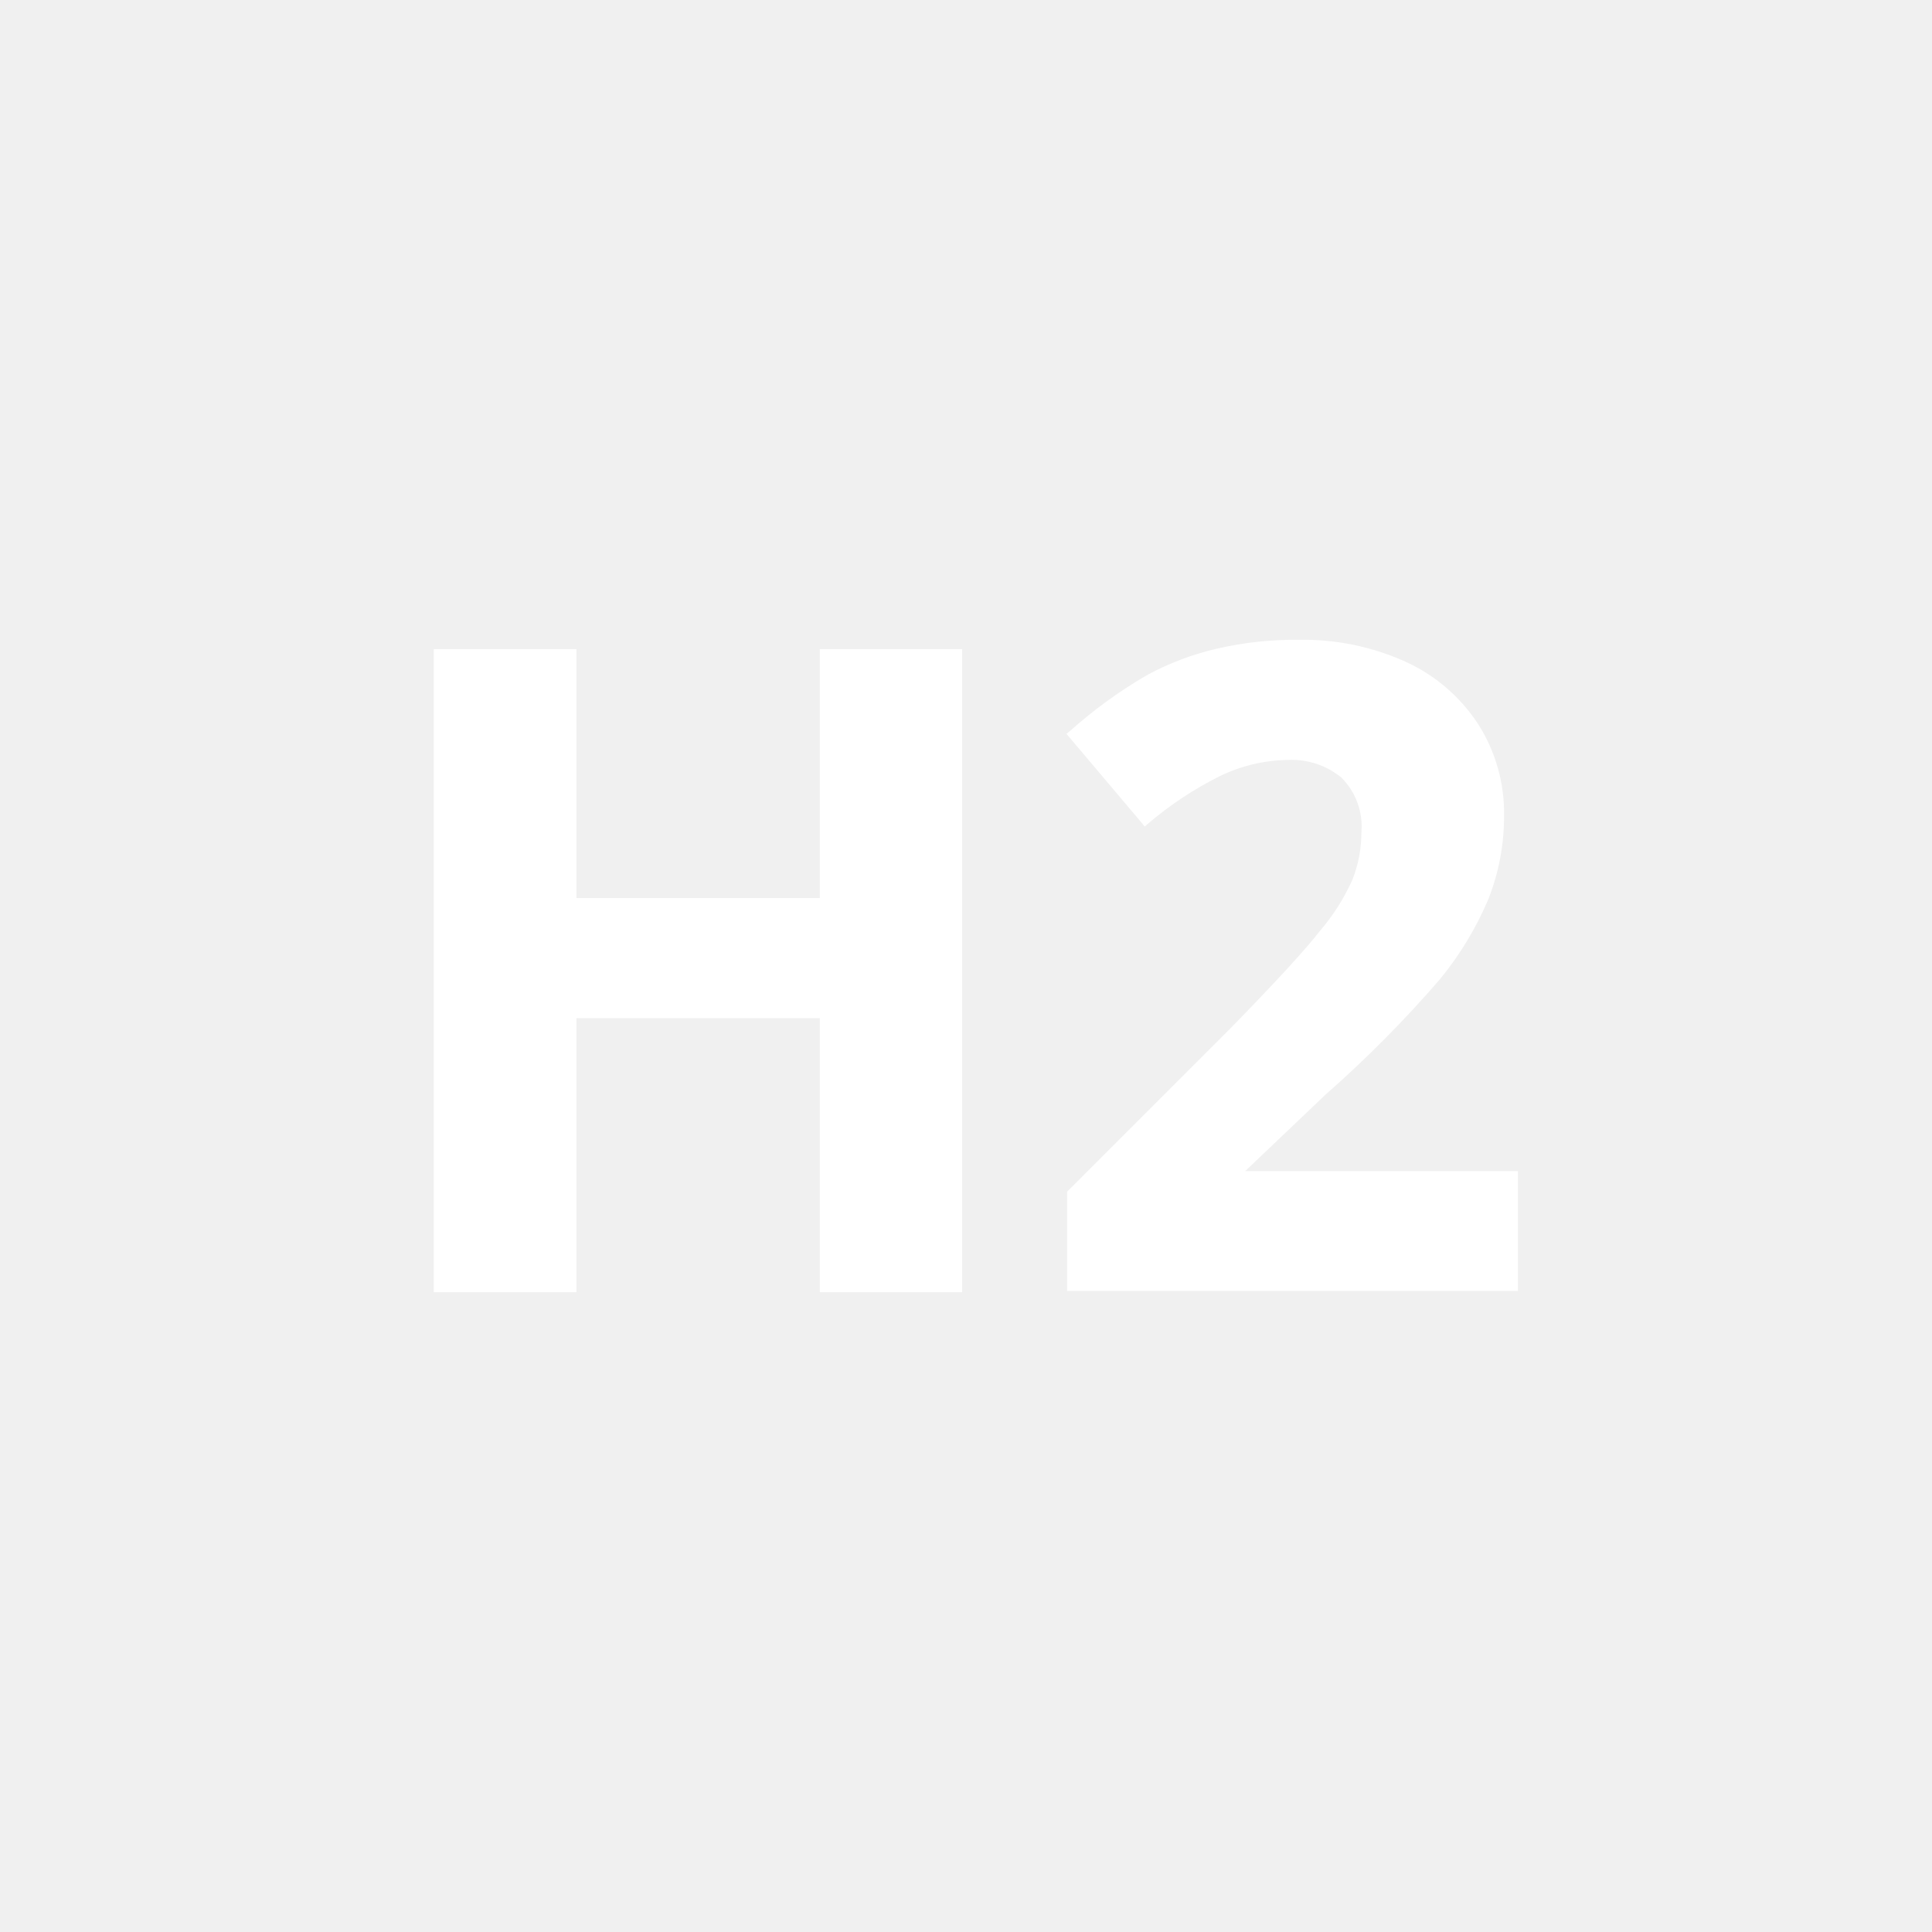
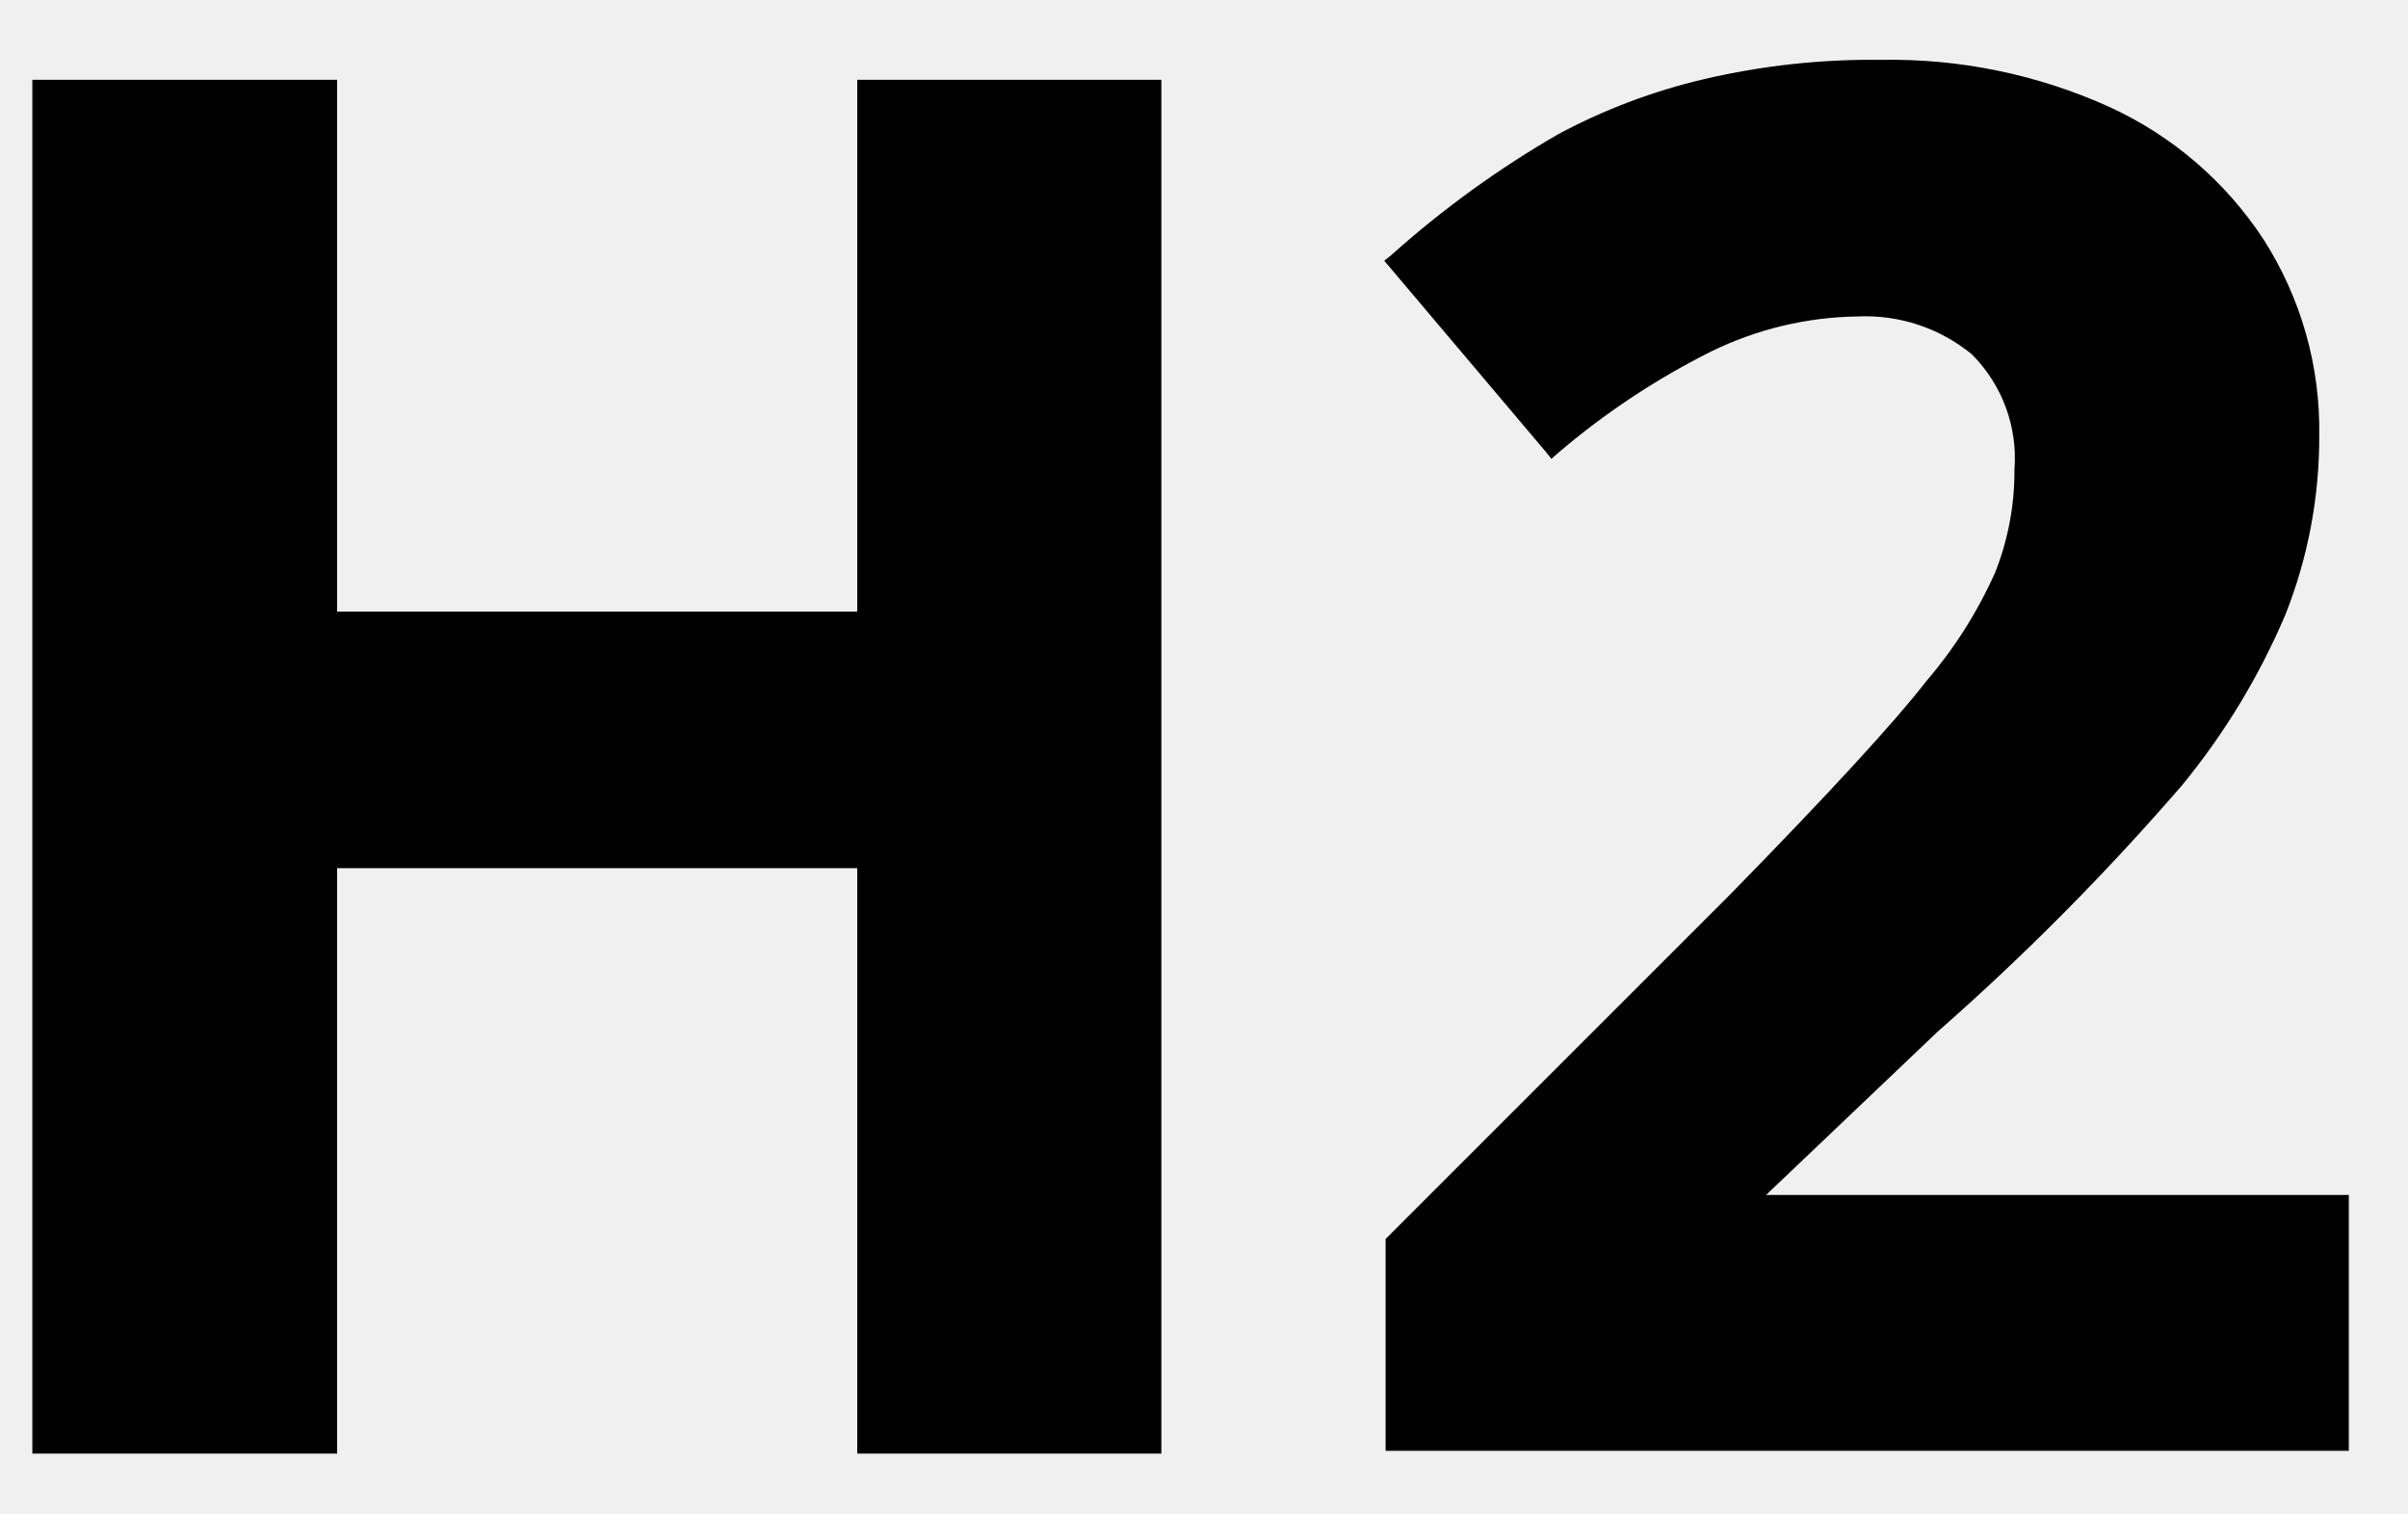
- <svg xmlns="http://www.w3.org/2000/svg" id="Ebene_1" data-name="Ebene 1" viewBox="0 0 60 60">
-   <polygon points="25.46 27.89 17.9 27.89 17.9 20.16 13.47 20.16 13.47 40.13 17.9 40.13 17.9 31.62 25.46 31.62 25.46 40.13 29.88 40.13 29.88 20.16 25.46 20.16 25.46 27.89" fill="#fff" />
-   <path d="M38.67,36.37,41.16,34a36.82,36.82,0,0,0,3.56-3.59,10.19,10.19,0,0,0,1.5-2.48,7,7,0,0,0,.49-2.6,5.13,5.13,0,0,0-.81-2.85,5.33,5.33,0,0,0-2.25-1.93,7.71,7.71,0,0,0-3.31-.68,10.71,10.71,0,0,0-2.57.28,8.68,8.68,0,0,0-2.12.8,14.52,14.52,0,0,0-2.43,1.76l-.1.08,2.35,2.78.08.1.09-.08a11,11,0,0,1,2.23-1.48A5,5,0,0,1,40,23.6a2.44,2.44,0,0,1,1.66.55,2.14,2.14,0,0,1,.62,1.68A4,4,0,0,1,42,27.32a6.48,6.48,0,0,1-1,1.58c-.44.57-1.4,1.62-2.86,3.11l-5,5,0,0v3.08h14V36.37Z" fill="#fff" />
+ <svg xmlns="http://www.w3.org/2000/svg" viewBox="13 19 35 22">
+   <polygon points="25.46 27.89 17.9 27.89 17.9 20.16 13.47 20.16 13.47 40.13 17.9 40.13 17.9 31.62 25.46 31.62 25.46 40.13 29.88 40.13 29.88 20.16 25.46 20.16 25.46 27.89" fill="currentcolor" />
+   <path d="M38.67,36.37,41.16,34a36.82,36.82,0,0,0,3.56-3.59,10.19,10.19,0,0,0,1.5-2.48,7,7,0,0,0,.49-2.6,5.13,5.13,0,0,0-.81-2.85,5.33,5.33,0,0,0-2.25-1.93,7.71,7.71,0,0,0-3.31-.68,10.71,10.71,0,0,0-2.57.28,8.68,8.68,0,0,0-2.12.8,14.52,14.52,0,0,0-2.43,1.76l-.1.08,2.35,2.78.08.1.09-.08a11,11,0,0,1,2.23-1.48A5,5,0,0,1,40,23.6a2.44,2.44,0,0,1,1.66.55,2.14,2.14,0,0,1,.62,1.68A4,4,0,0,1,42,27.32a6.48,6.48,0,0,1-1,1.58c-.44.57-1.4,1.62-2.86,3.11l-5,5,0,0v3.08h14V36.37Z" fill="currentcolor" />
</svg>
